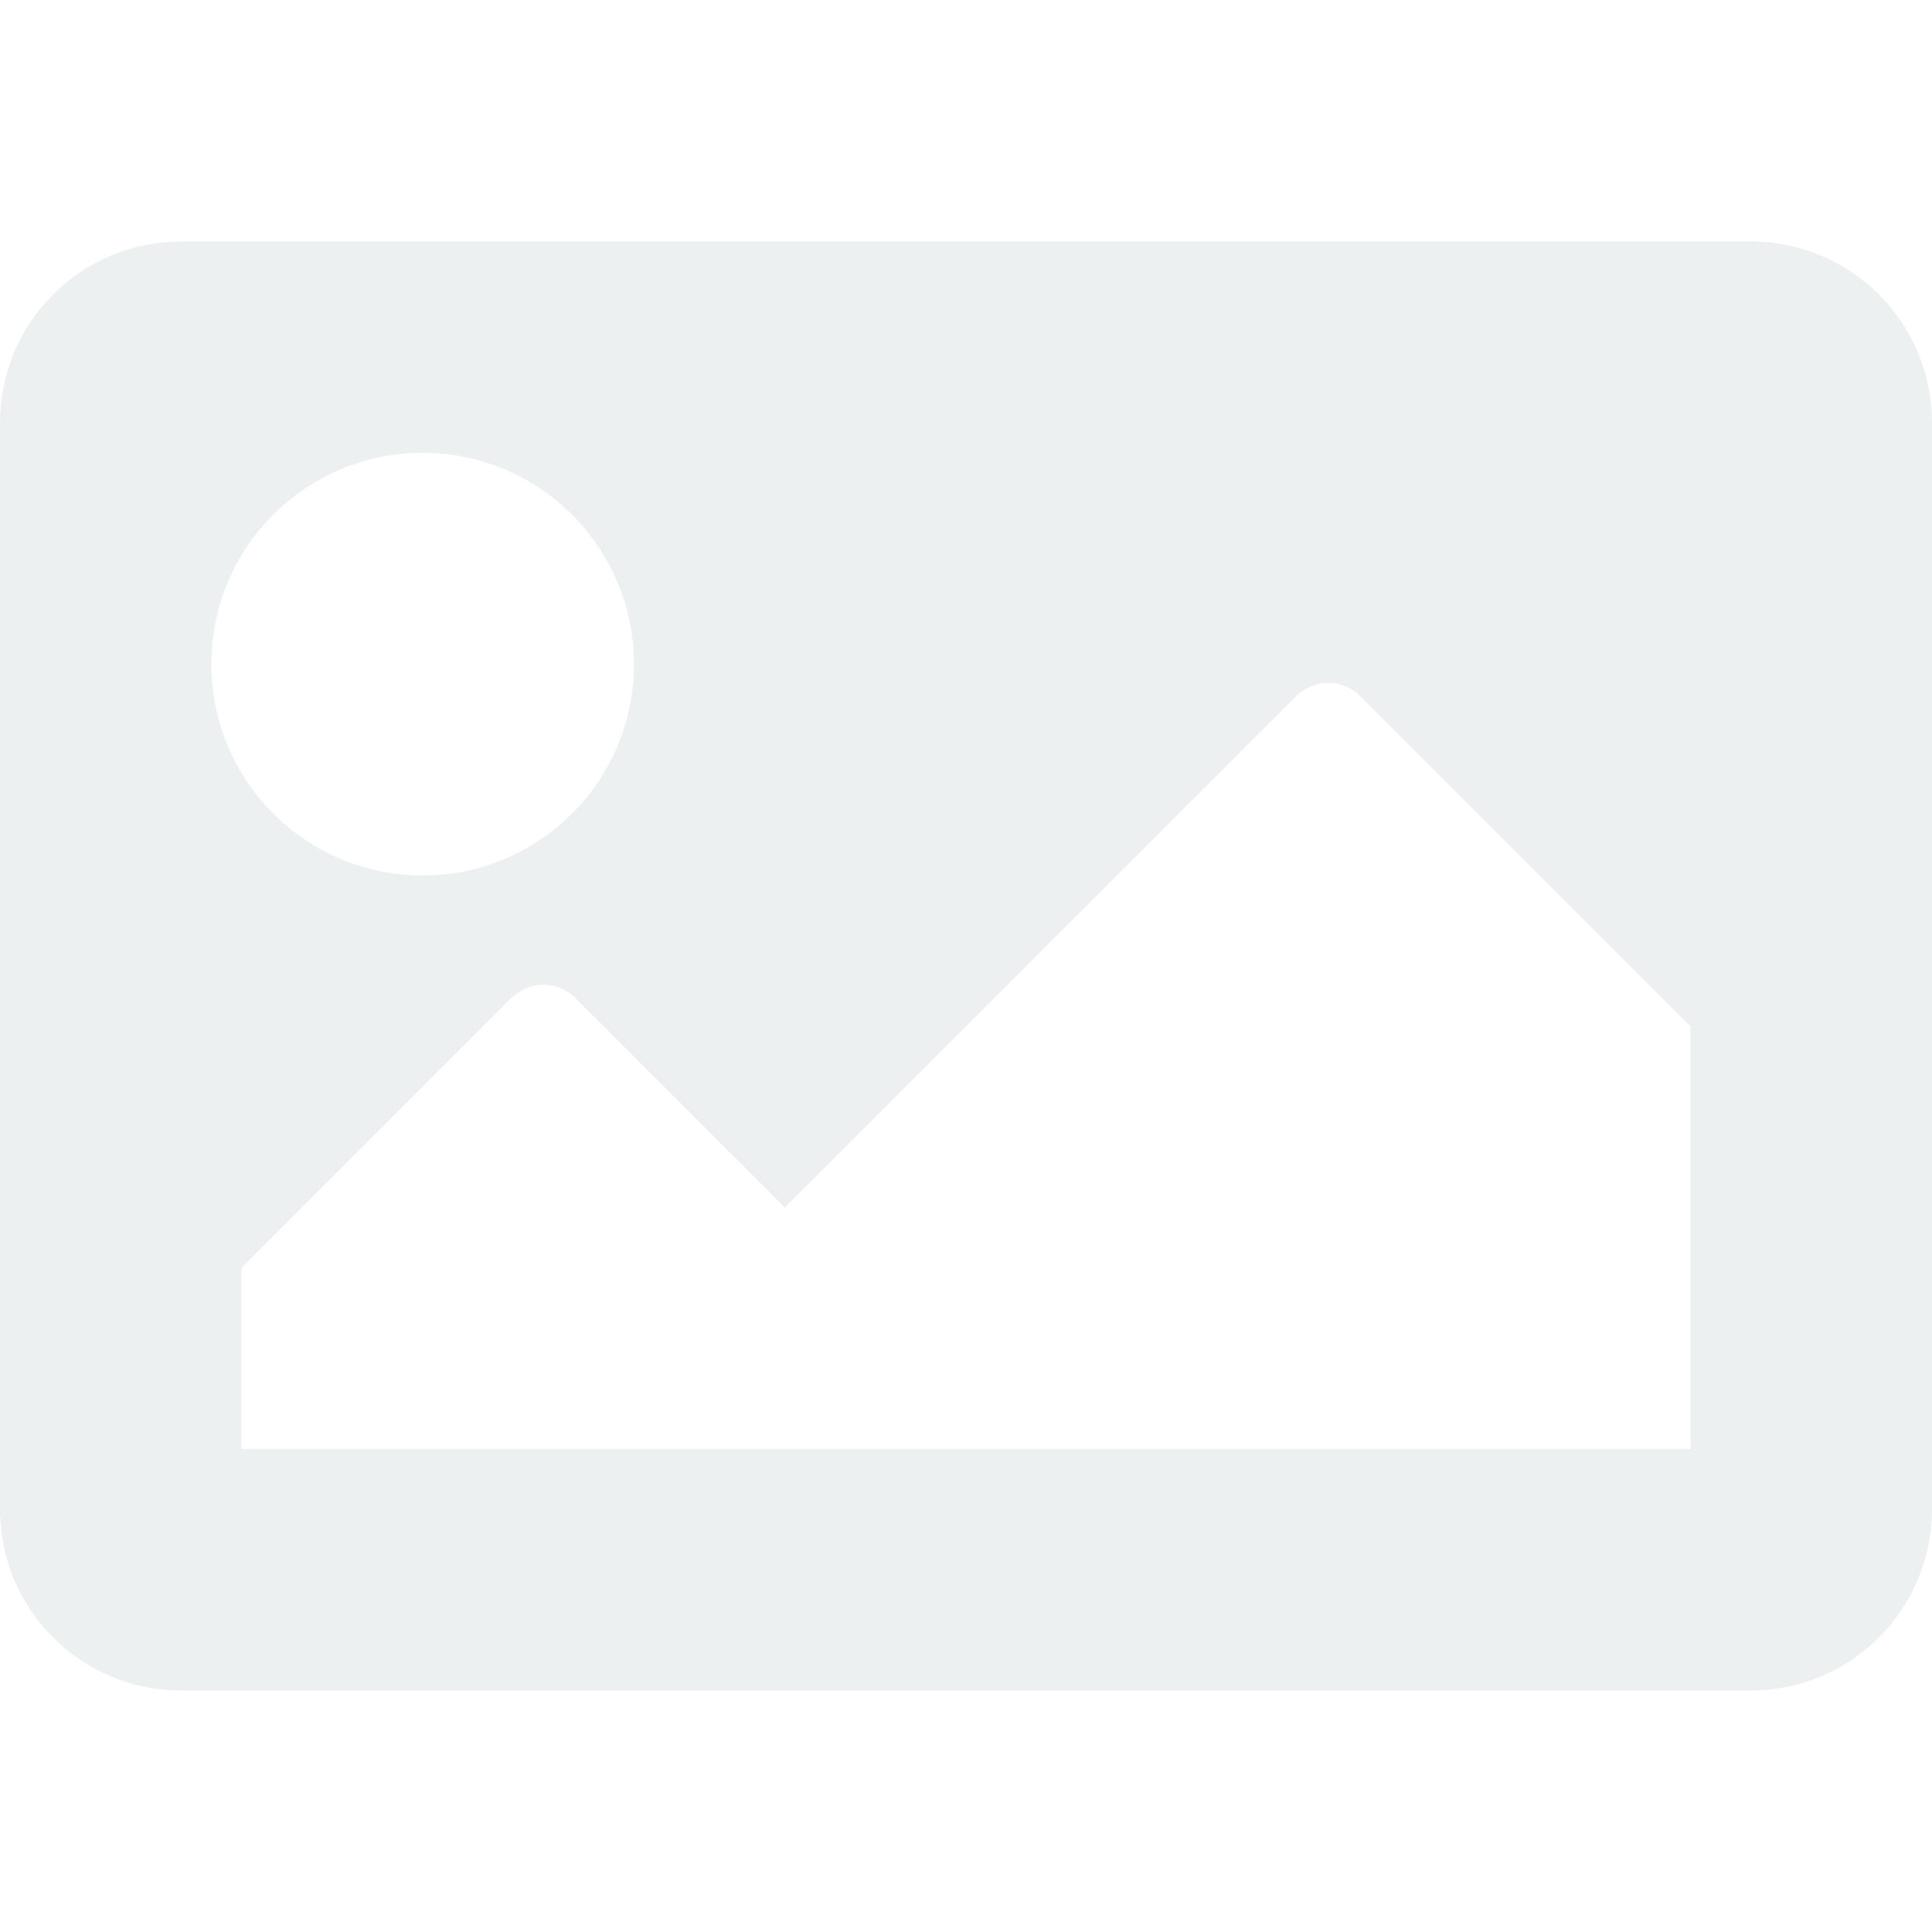
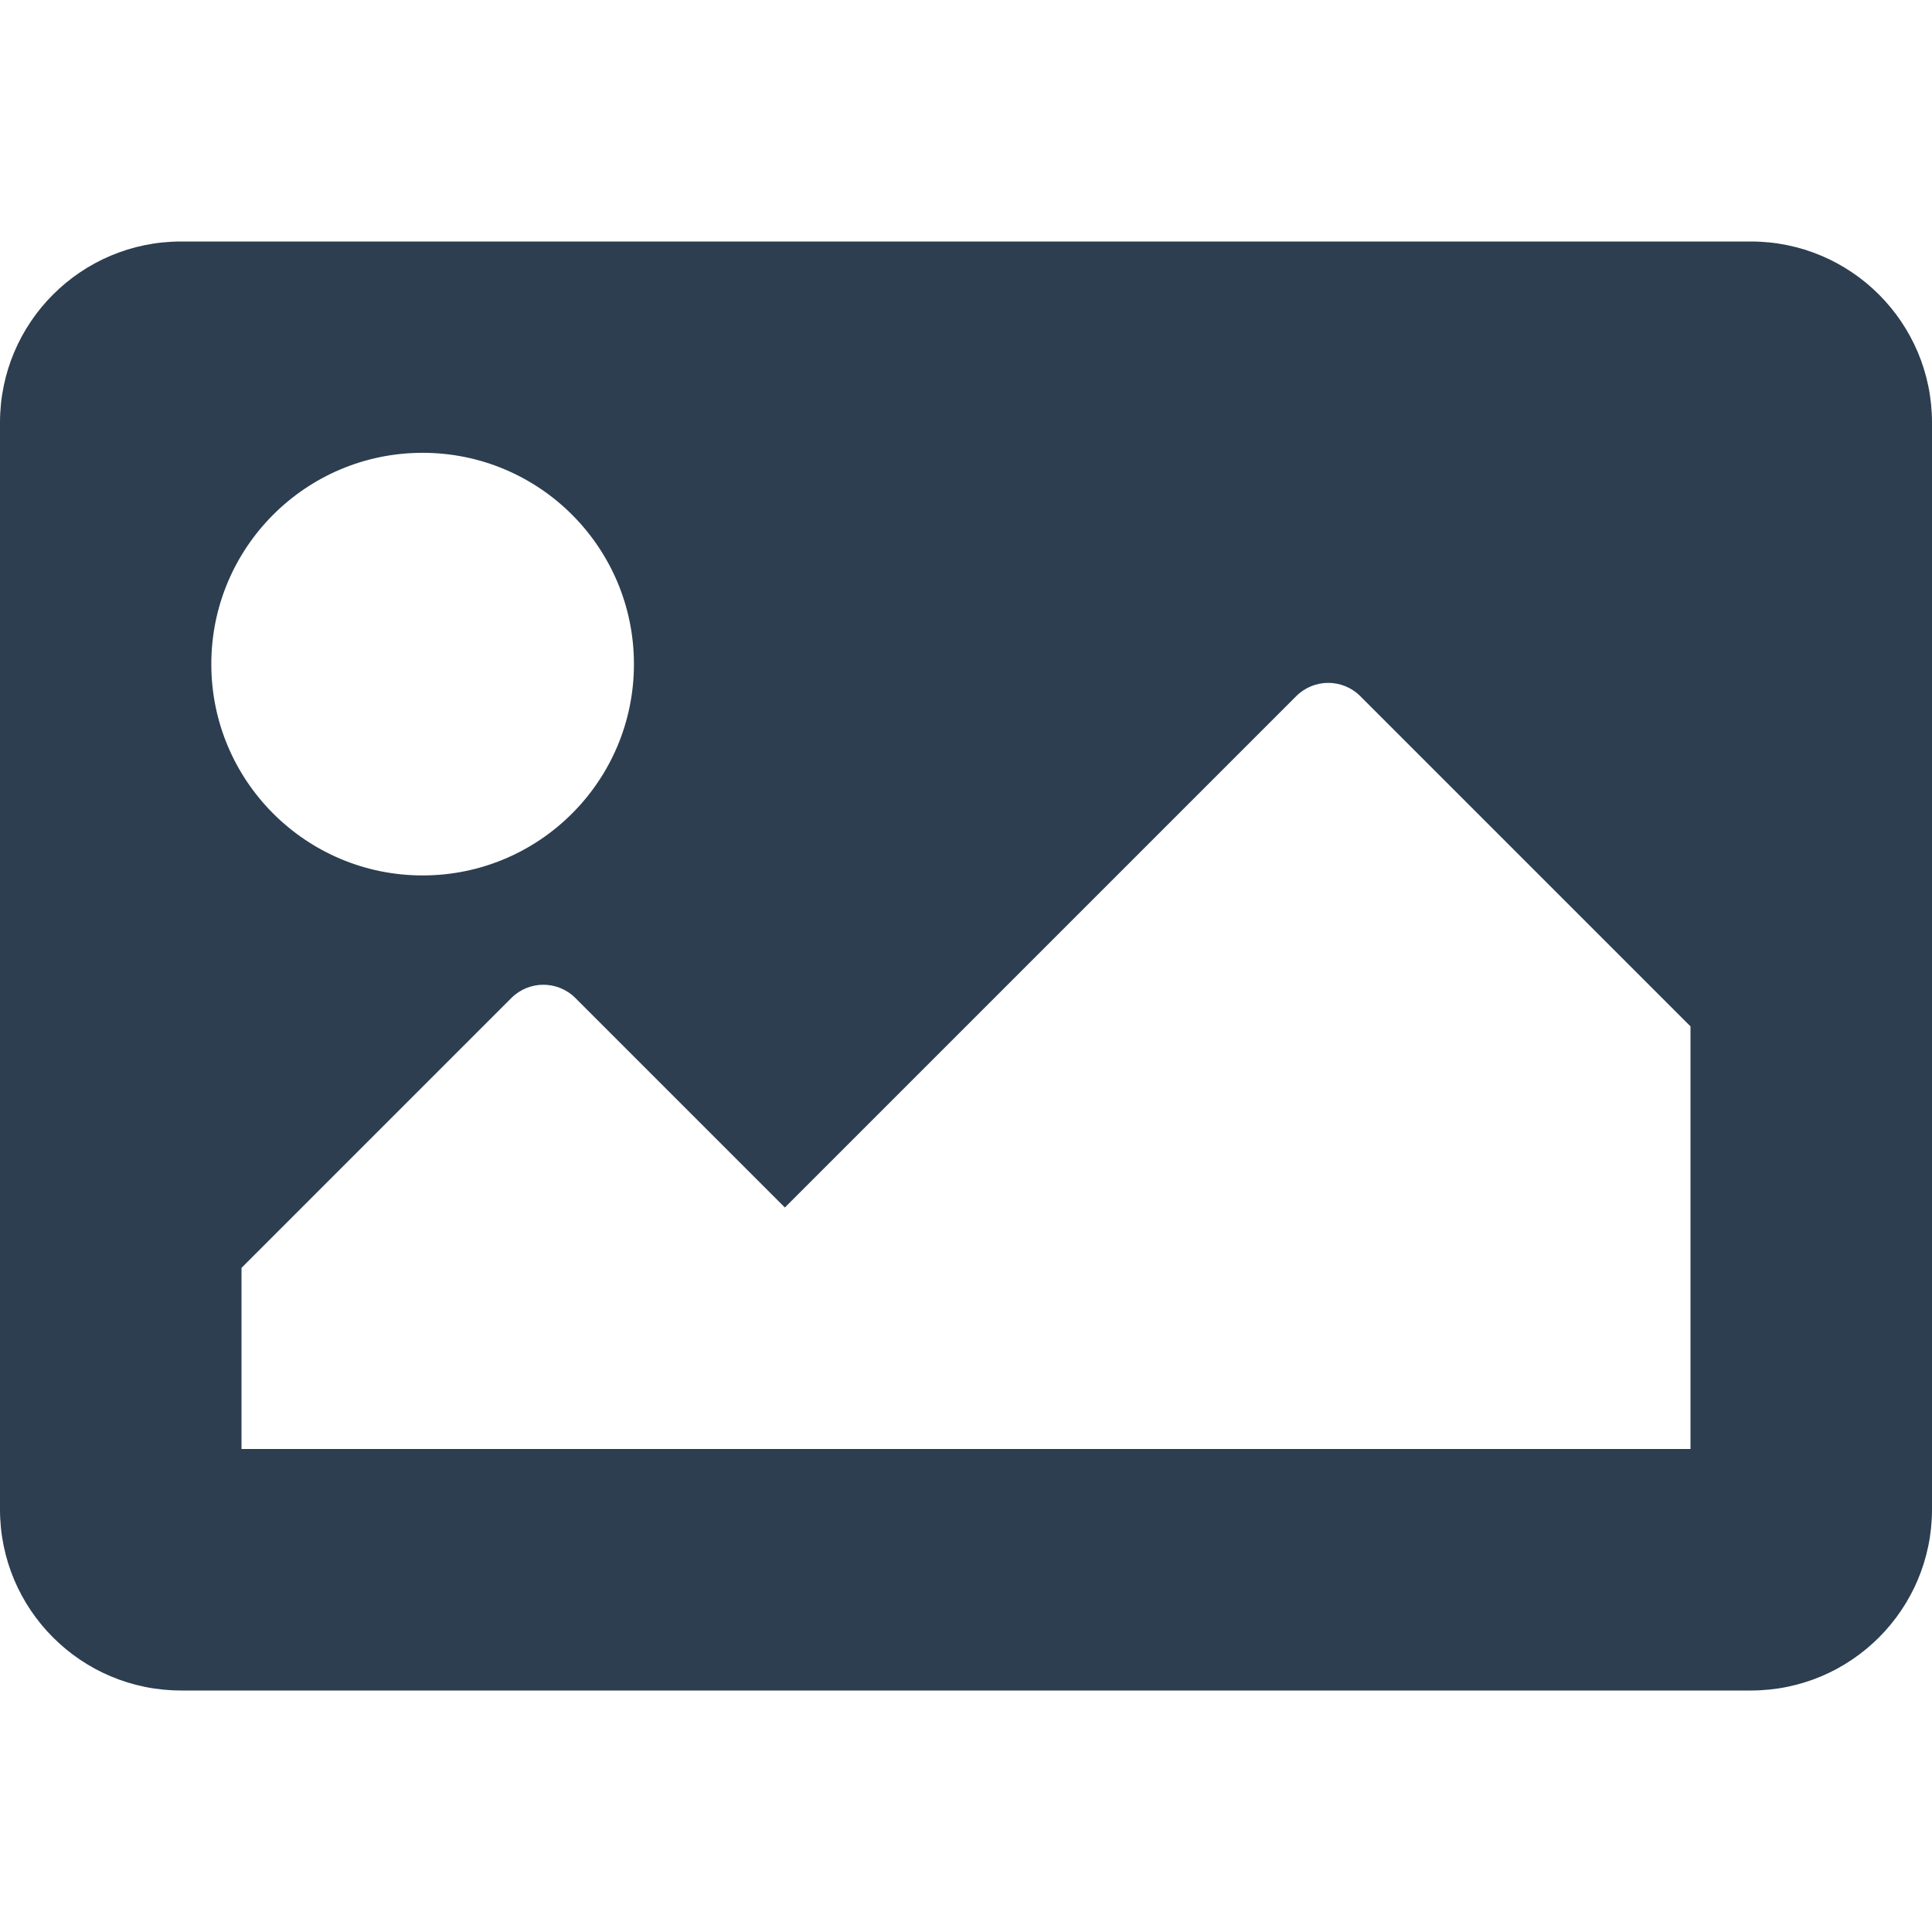
<svg xmlns="http://www.w3.org/2000/svg" aria-hidden="true" focusable="false" data-prefix="fas" data-icon="image" class="svg-inline--fa fa-image fa-w-16" role="img" viewBox="0 0 512 512">
-   <path fill="#ecf0f1" d="M464 448H48c-26.51 0-48-21.49-48-48V112c0-26.51 21.49-48 48-48h416c26.51 0 48 21.49 48 48v288c0 26.51-21.49 48-48 48zM112 120c-30.928 0-56 25.072-56 56s25.072 56 56 56 56-25.072 56-56-25.072-56-56-56zM64 384h384V272l-87.515-87.515c-4.686-4.686-12.284-4.686-16.971 0L208 320l-55.515-55.515c-4.686-4.686-12.284-4.686-16.971 0L64 336v48z" />
+   <path fill="#2c3e50" d="M464 448H48c-26.51 0-48-21.49-48-48V112c0-26.51 21.49-48 48-48h416c26.51 0 48 21.49 48 48v288c0 26.51-21.49 48-48 48zM112 120c-30.928 0-56 25.072-56 56s25.072 56 56 56 56-25.072 56-56-25.072-56-56-56zM64 384h384V272l-87.515-87.515c-4.686-4.686-12.284-4.686-16.971 0L208 320l-55.515-55.515c-4.686-4.686-12.284-4.686-16.971 0L64 336v48z" />
</svg>
